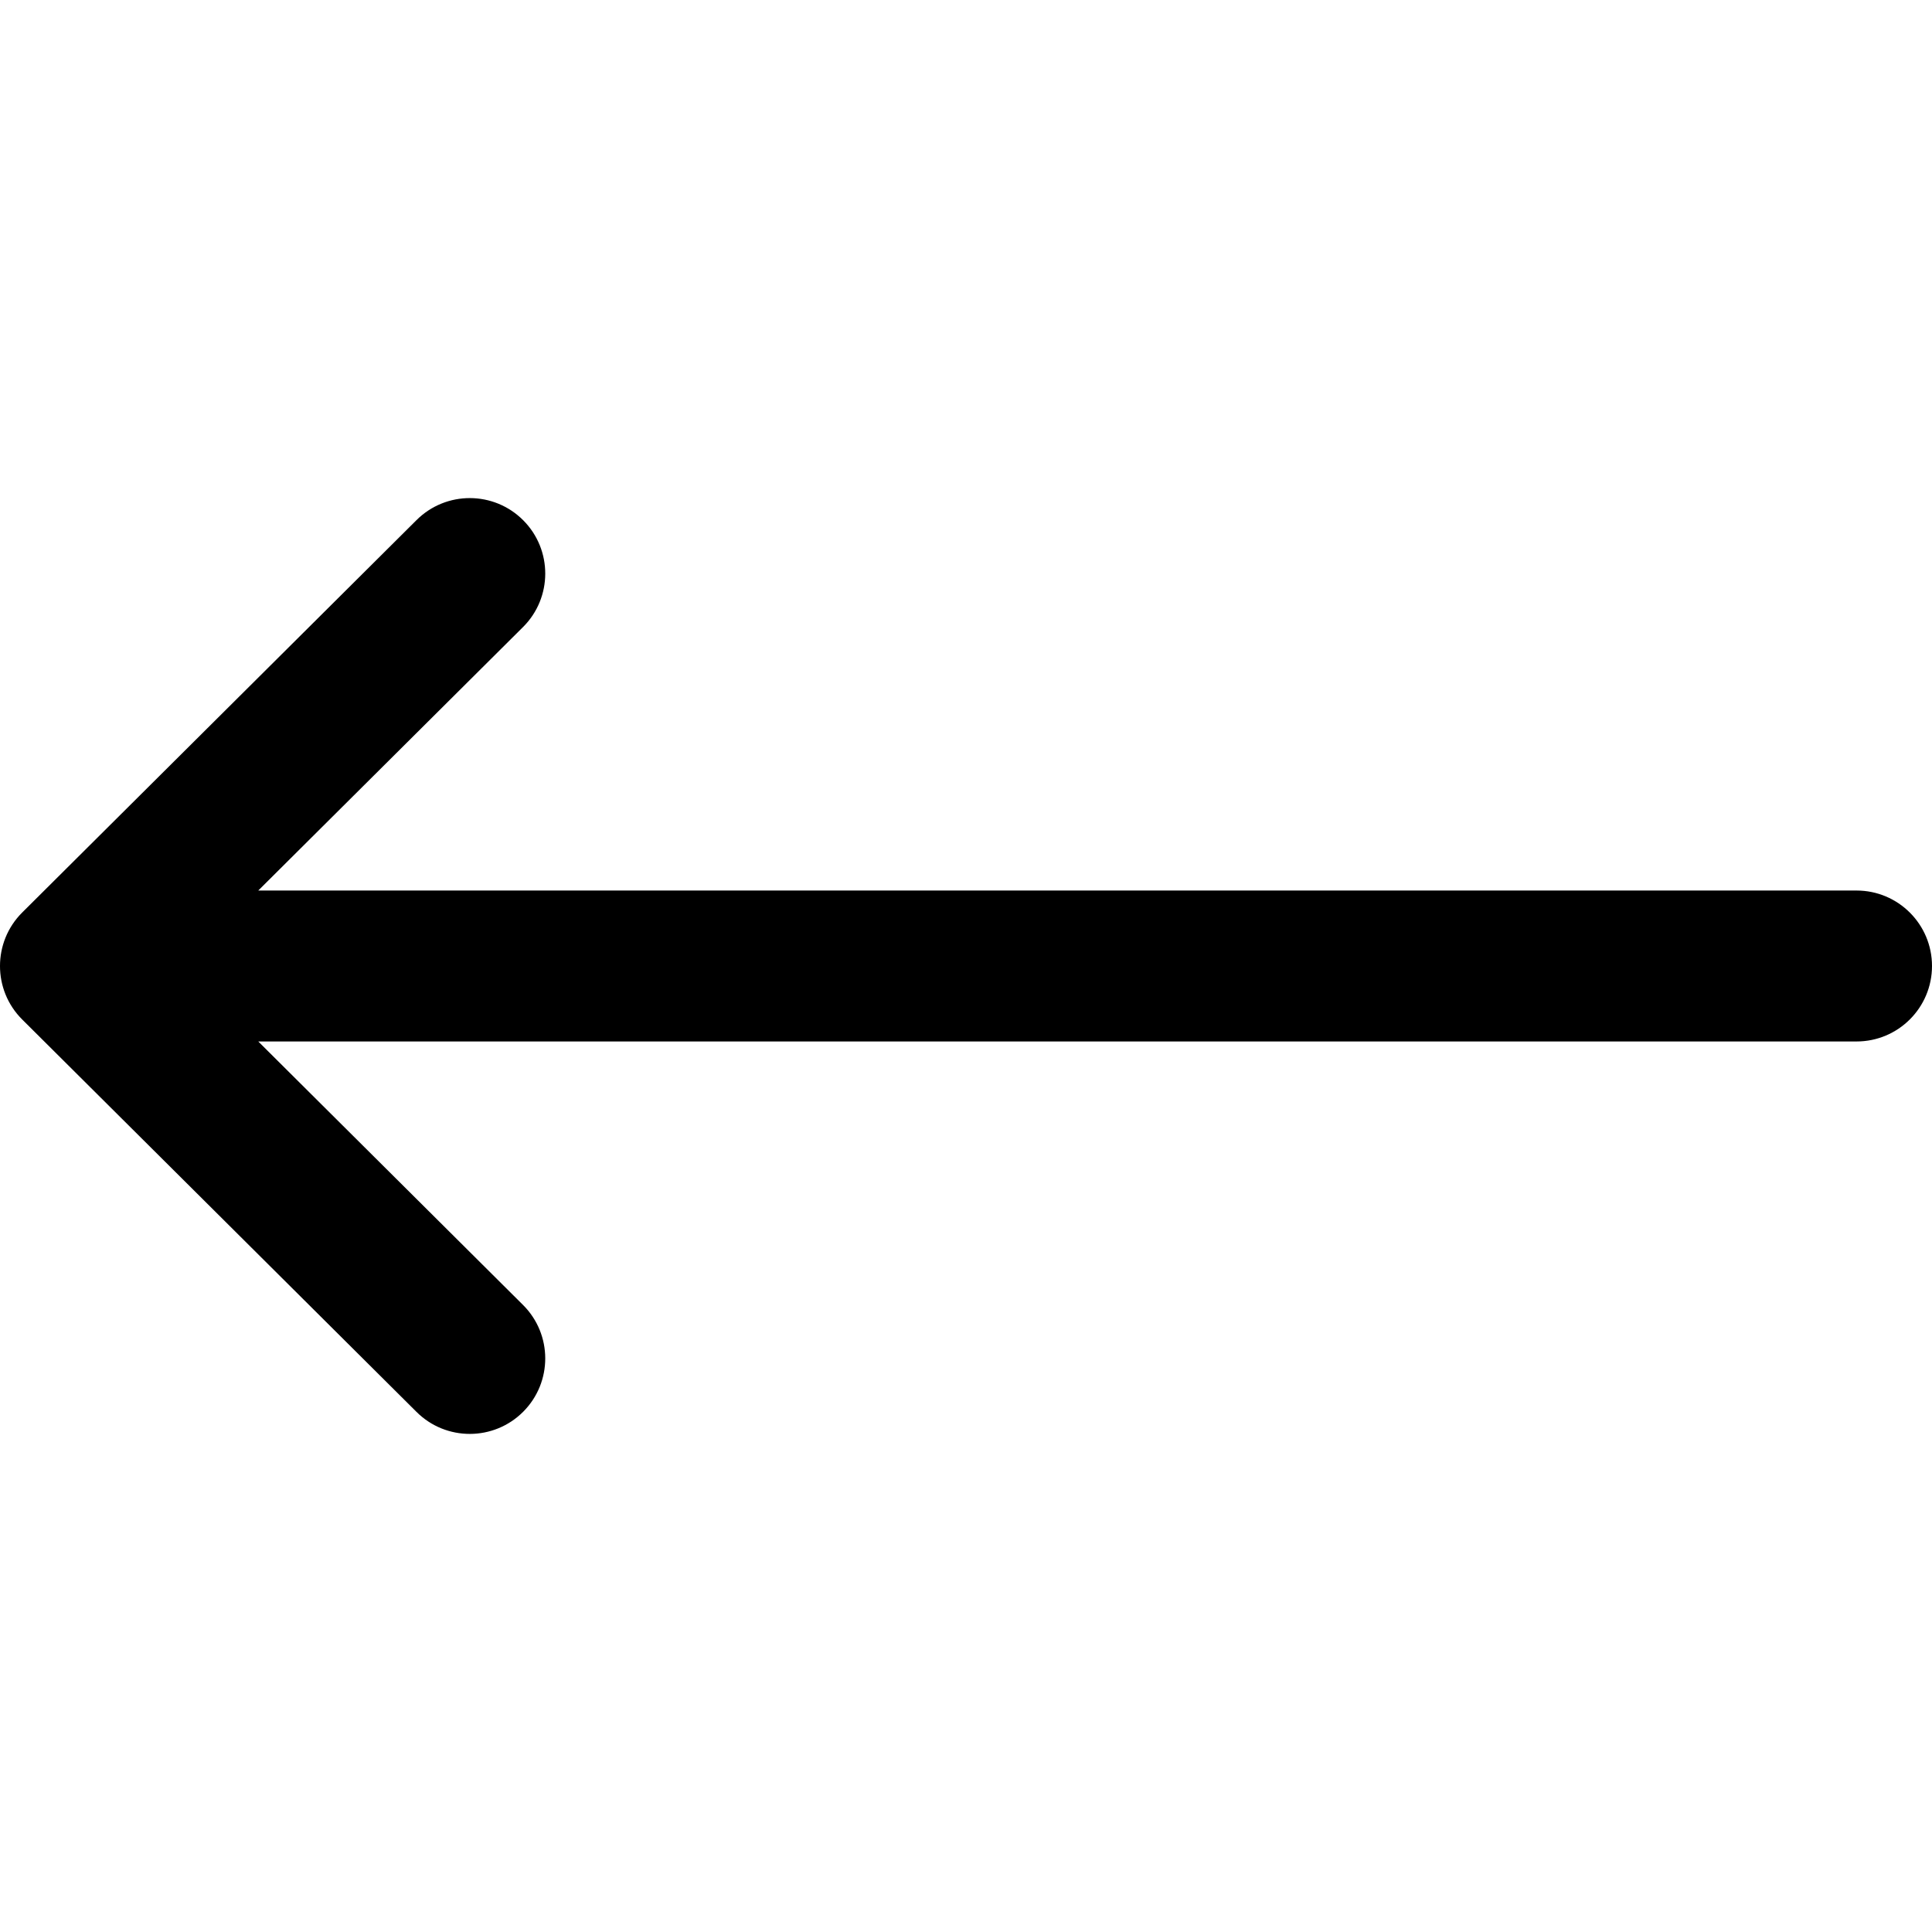
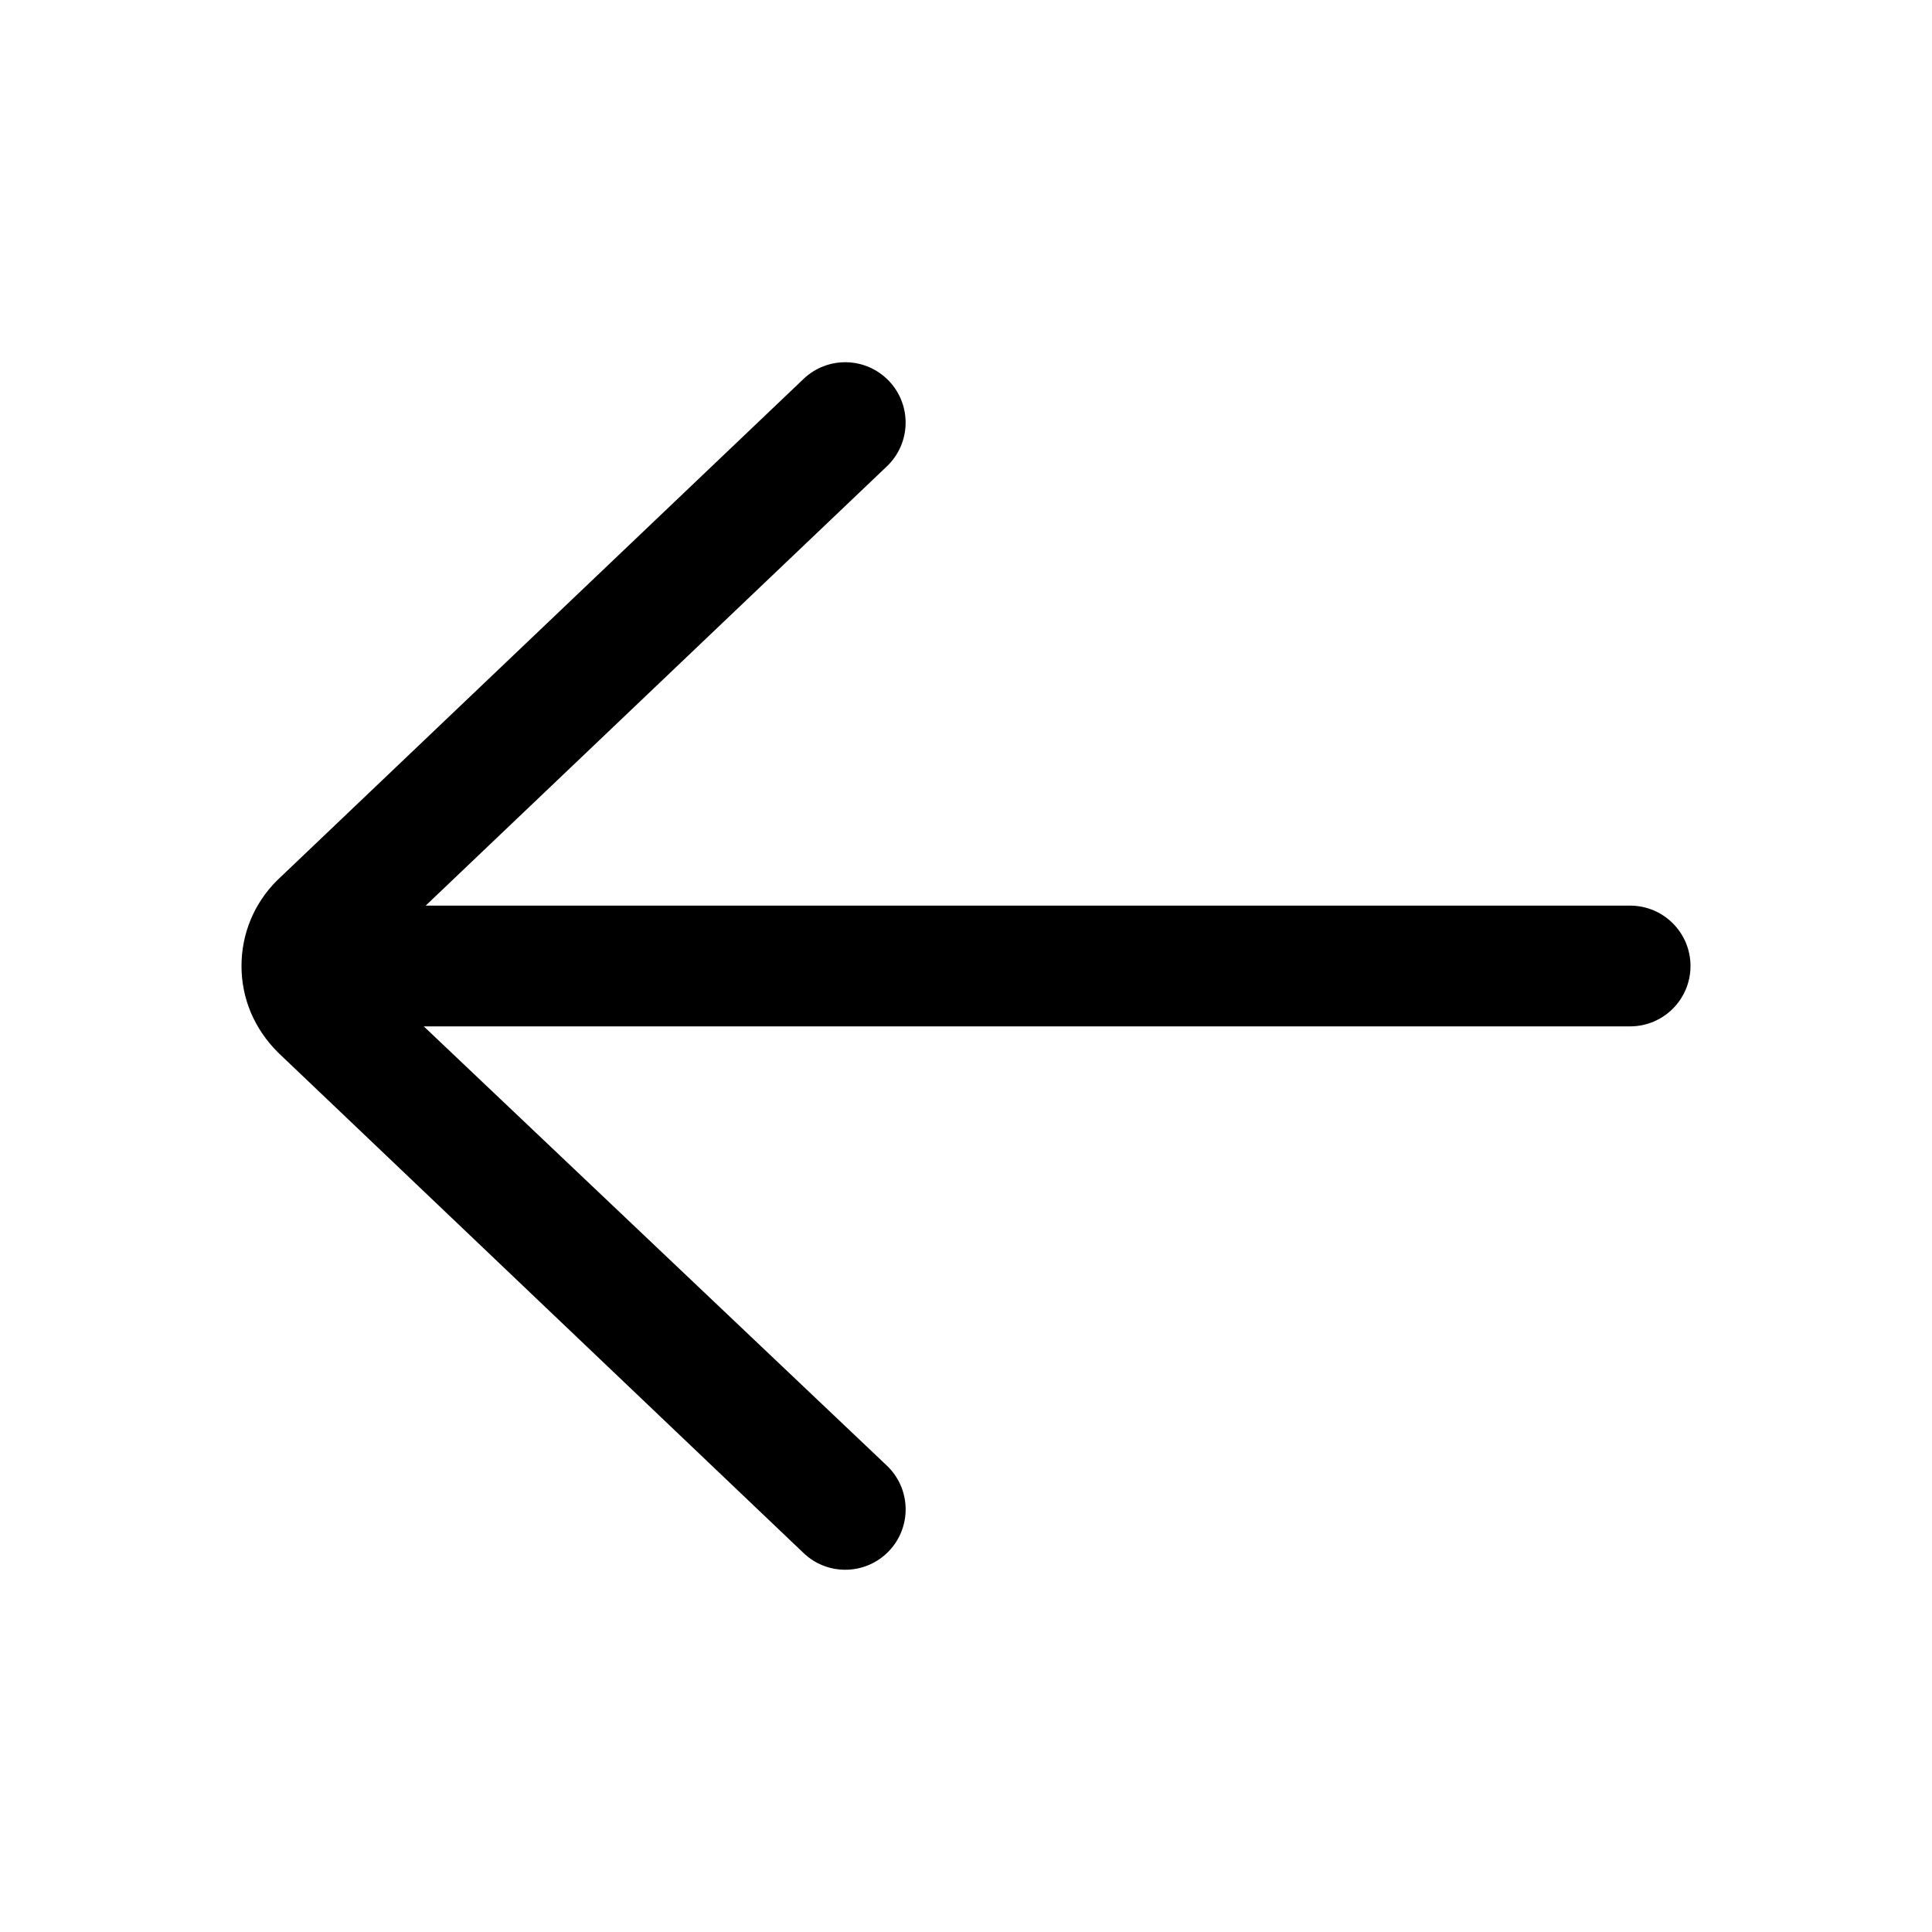
- <svg xmlns="http://www.w3.org/2000/svg" version="1.1" id="Capa_1" x="0px" y="0px" viewBox="0 0 512 512" style="enable-background:new 0 0 512 512;" xml:space="preserve">
-   <g>
-     <g>
-       <path d="M492,236H68.442l70.164-69.824c7.829-7.792,7.859-20.455,0.067-28.284c-7.792-7.83-20.456-7.859-28.285-0.068    l-104.504,104c-0.007,0.006-0.012,0.013-0.018,0.019c-7.809,7.792-7.834,20.496-0.002,28.314c0.007,0.006,0.012,0.013,0.018,0.019    l104.504,104c7.828,7.79,20.492,7.763,28.285-0.068c7.792-7.829,7.762-20.492-0.067-28.284L68.442,276H492    c11.046,0,20-8.954,20-20C512,244.954,503.046,236,492,236z" />
-     </g>
-   </g>
-   <g>
- </g>
-   <g>
- </g>
-   <g>
- </g>
-   <g>
- </g>
-   <g>
- </g>
-   <g>
- </g>
-   <g>
- </g>
-   <g>
- </g>
-   <g>
- </g>
-   <g>
- </g>
-   <g>
- </g>
-   <g>
- </g>
-   <g>
- </g>
-   <g>
- </g>
-   <g>
- </g>
+ <svg xmlns="http://www.w3.org/2000/svg" id="Layer" enable-background="new 0 0 64 64" height="512" viewBox="0 0 64 64" width="512">
+   <path d="m54 30h-39.899l15.278-14.552c.8-.762.831-2.028.069-2.828-.761-.799-2.027-.831-2.828-.069l-17.448 16.62c-.755.756-1.172 1.76-1.172 2.829 0 1.068.417 2.073 1.207 2.862l17.414 16.586c.387.369.883.552 1.379.552.528 0 1.056-.208 1.449-.621.762-.8.731-2.065-.069-2.827l-15.342-14.552h39.962c1.104 0 2-.896 2-2s-.896-2-2-2z" />
</svg>
